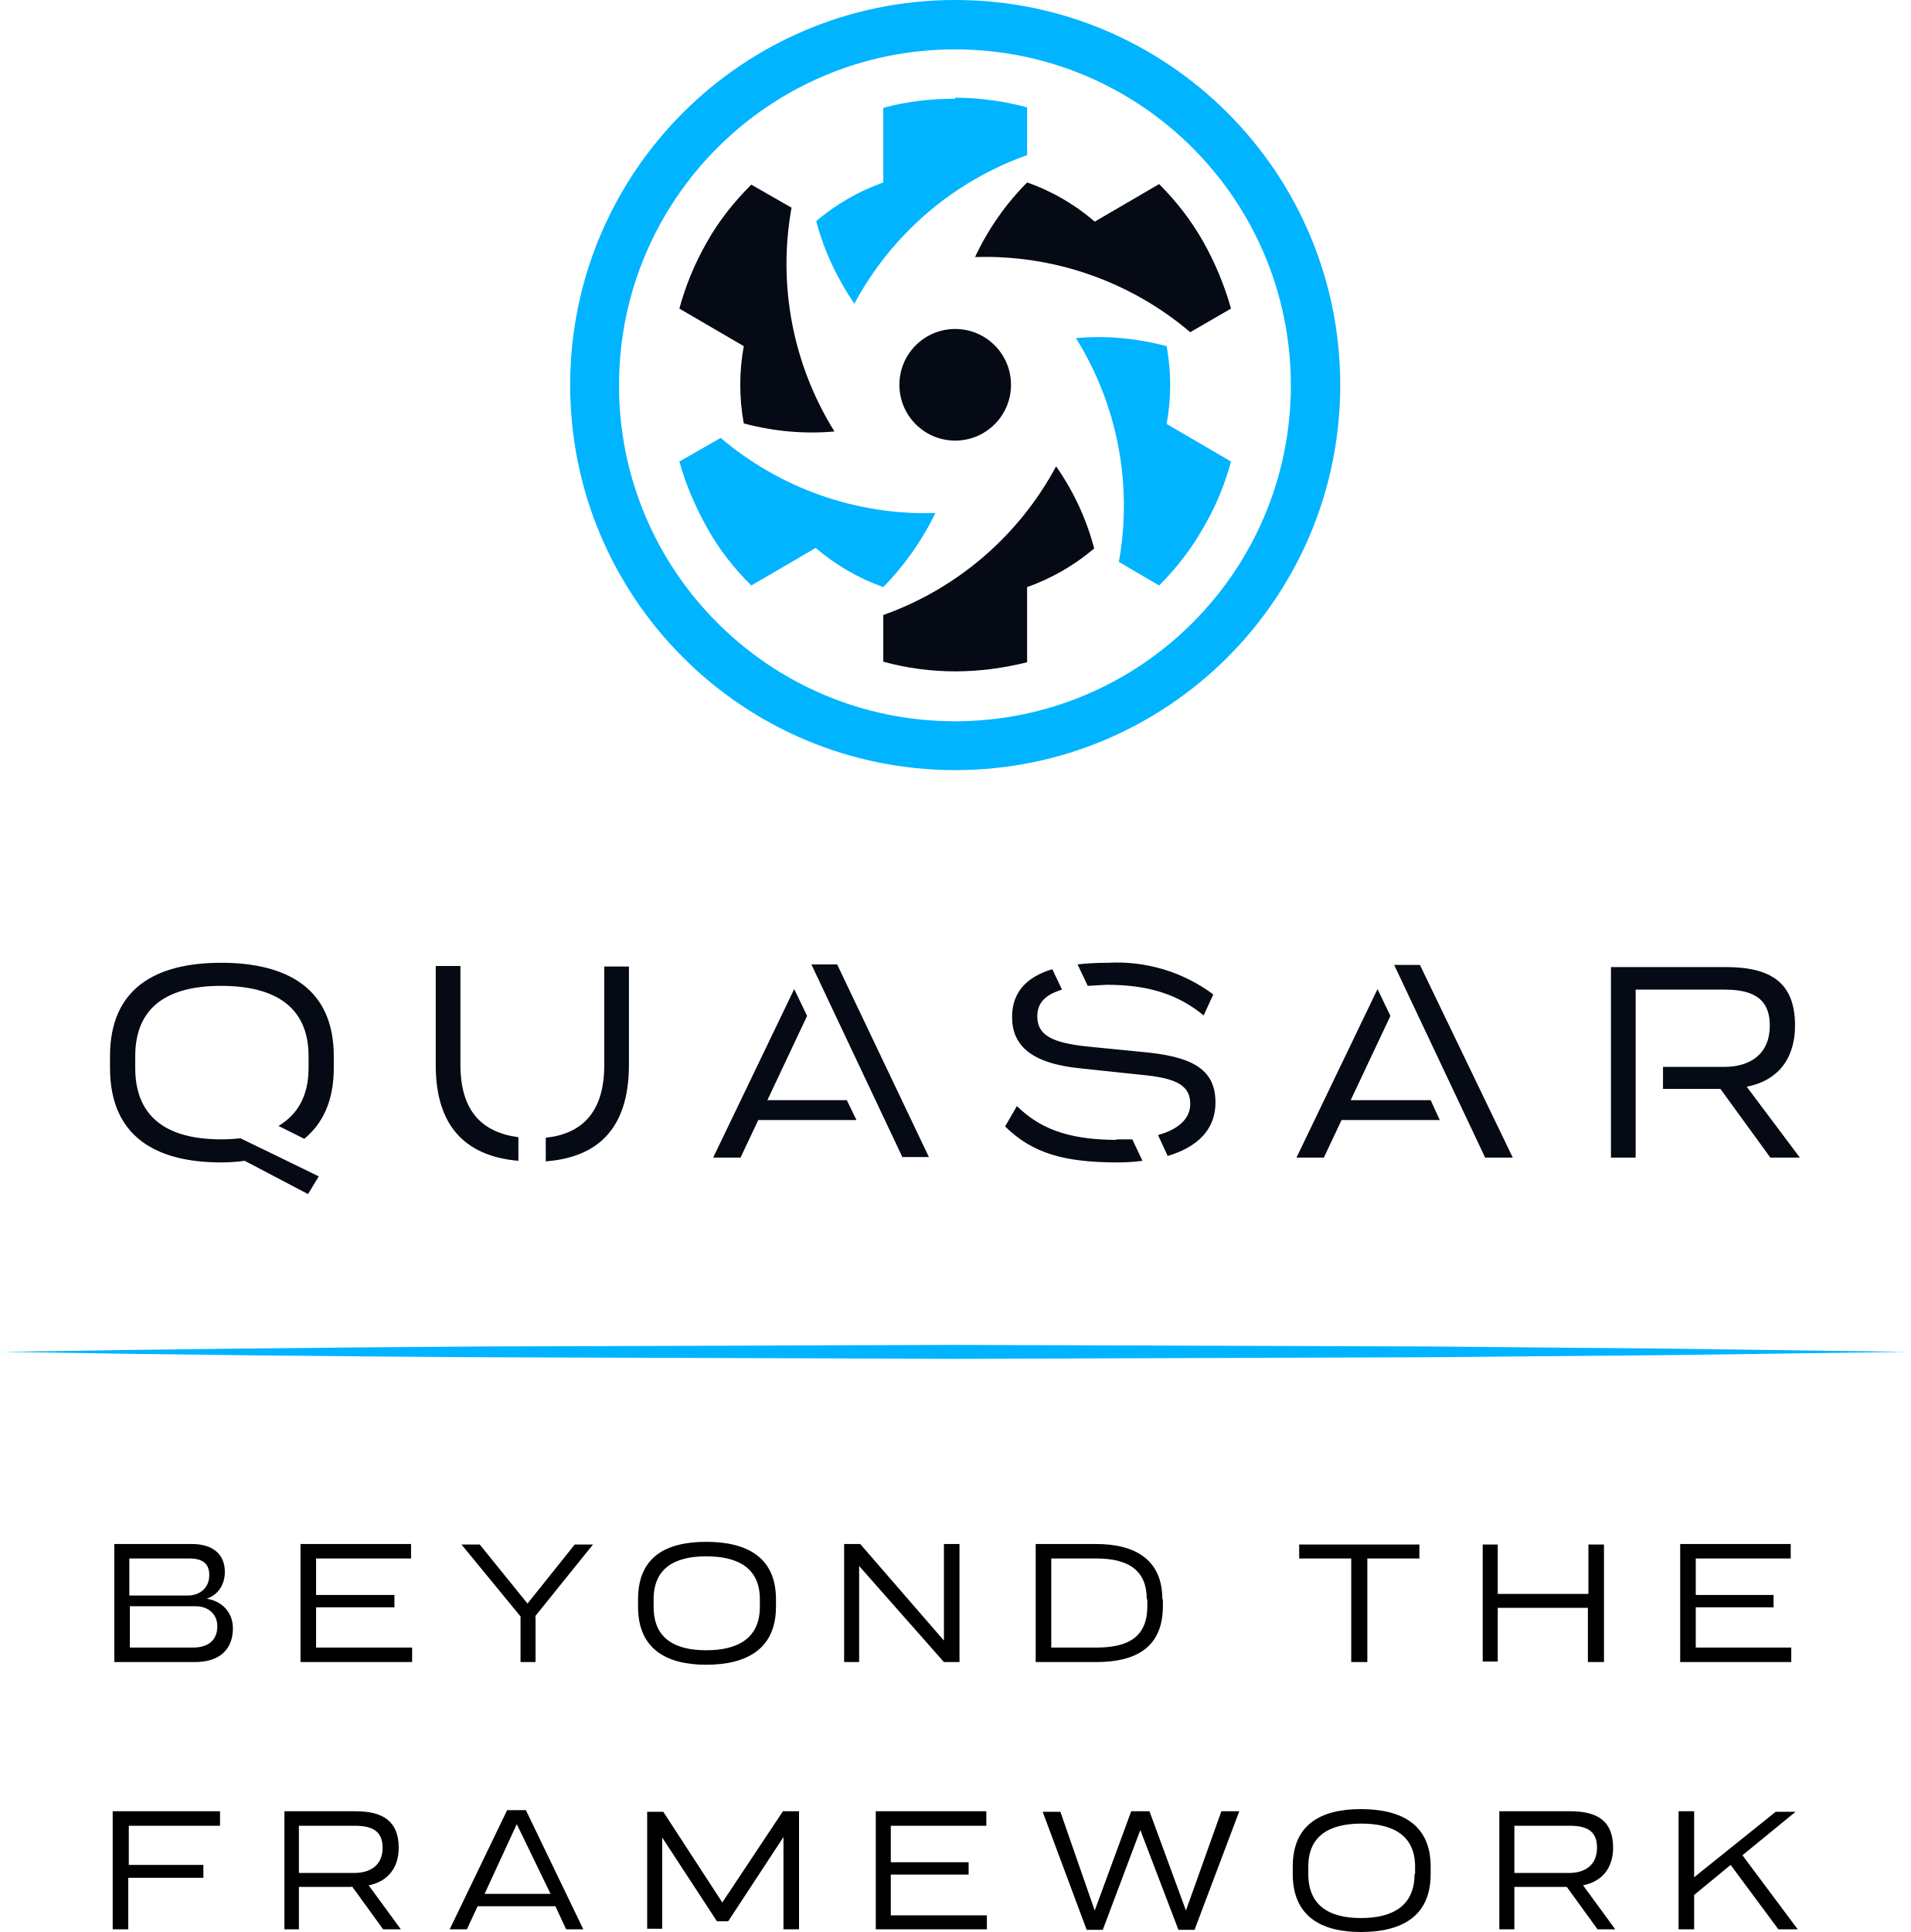
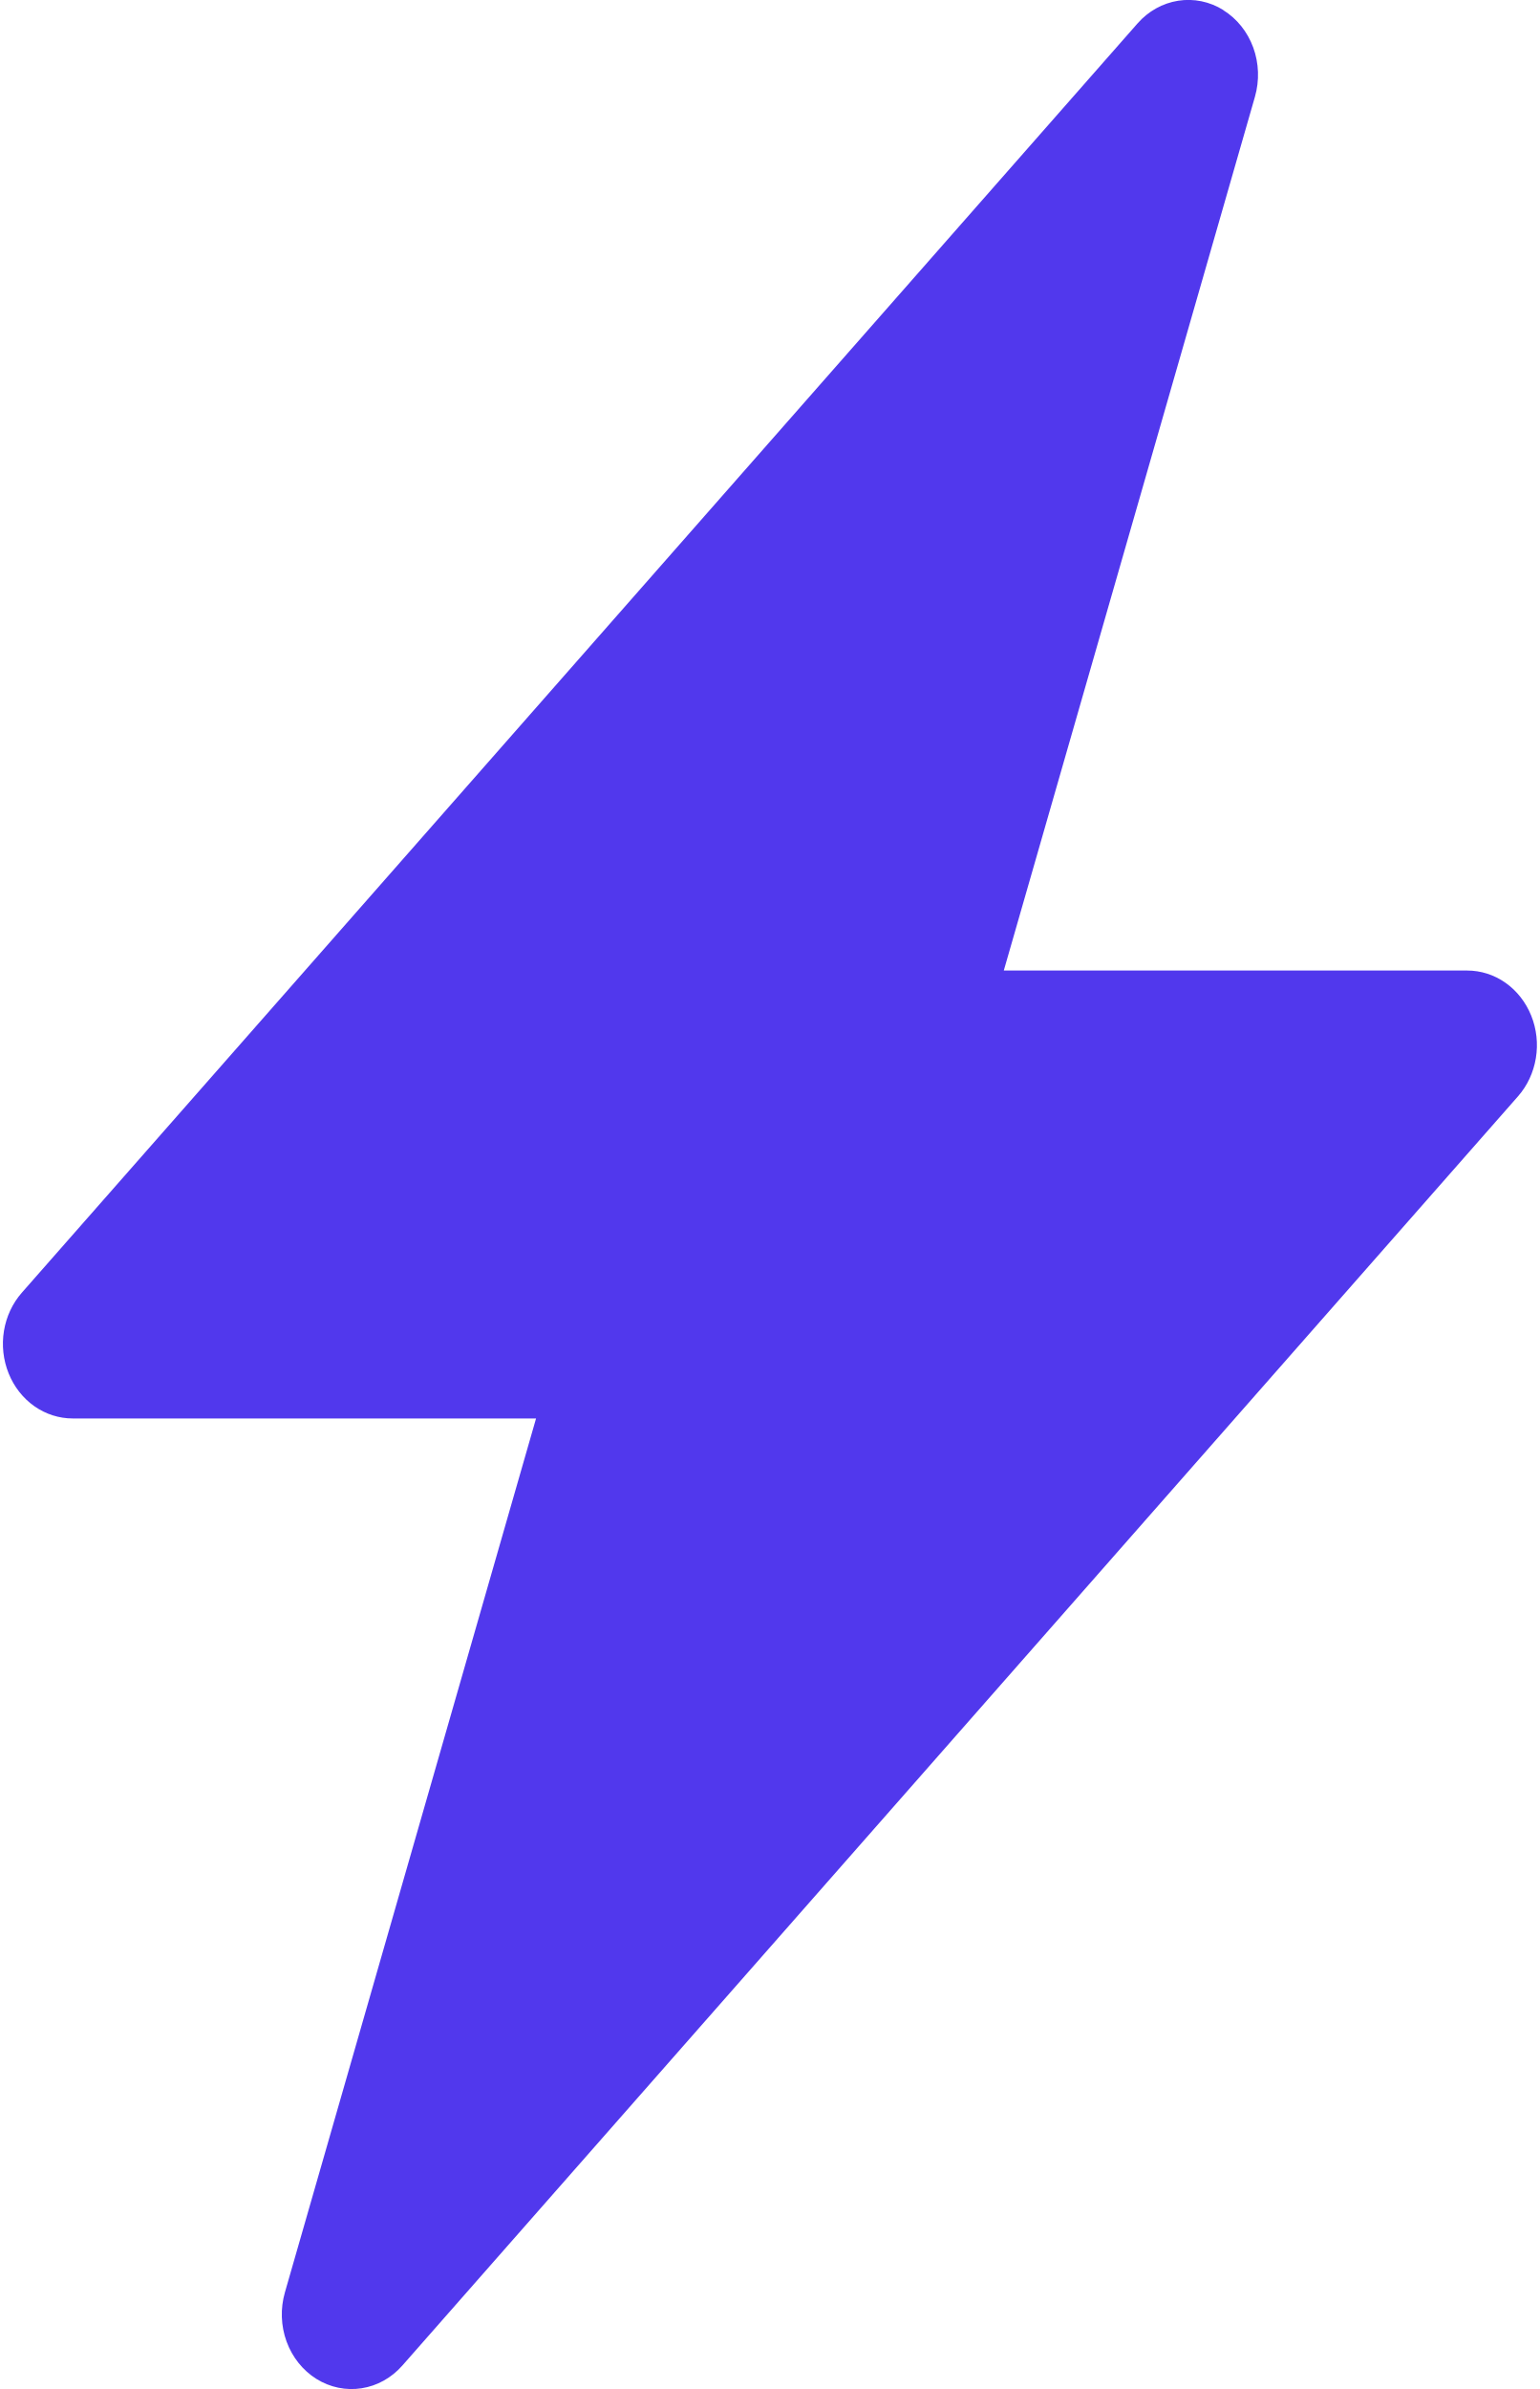
- <svg xmlns="http://www.w3.org/2000/svg" viewBox="0 0 356 360">
-   <path d="M43.4 303.4c0 3.8-2.3 6.3-7.1 6.3h-15v-22h14.4c4.3 0 6.2 2.2 6.2 5.2 0 2.6-1.5 4.4-3.4 5 2.8.4 4.9 2.5 4.9 5.5zm-8-13H24.1v6.9H35c2.1 0 4-1.3 4-3.8 0-2.2-1.3-3.1-3.7-3.1zm5.1 12.6c0-2.3-1.8-3.7-4-3.7H24.2v7.7h11.7c3.4 0 4.6-1.8 4.6-4zm36.3 4v2.7H56v-22h20.6v2.7H58.9v6.8h14.6v2.3H58.9v7.5h17.9zm23-5.8v8.5H97v-8.5l-11-13.4h3.4l8.9 11 8.8-11h3.4l-10.8 13.4zm19.1-1.8V298c0-7.9 5.2-10.7 12.7-10.7 7.5 0 13 2.8 13 10.7v1.4c0 7.9-5.5 10.8-13 10.8s-12.7-3-12.7-10.8zm22.7 0V298c0-5.7-3.9-8-10-8-6 0-9.8 2.3-9.8 8v1.4c0 5.8 3.8 8.1 9.8 8.1 6 0 10-2.3 10-8.1zm37.2-11.6v21.9h-2.9l-15.8-17.9v17.9h-2.8v-22h3l15.6 18v-18h2.9zm37.9 10.2v1.3c0 7.8-5.2 10.4-12.4 10.4H193v-22h11.2c7.2 0 12.4 2.8 12.4 10.3zm-3 0c0-5.3-3.3-7.6-9.4-7.6h-8.4V307h8.4c6 0 9.5-2 9.5-7.7V298zm50.8-7.6h-9.7v19.3h-3v-19.3h-9.7v-2.6h22.4v2.6zm34.4-2.6v21.9h-3v-10.1h-16.8v10h-2.8v-21.8h2.8v9.2H296v-9.2h2.9zm34.9 19.2v2.7h-20.7v-22h20.6v2.7H316v6.8h14.5v2.3H316v7.5h17.8zM24 340.2v7.3h13.9v2.4h-14v9.6H21v-22h20v2.7H24zm41.5 11.4h-9.8v7.9H53v-22h13.3c5.1 0 8 1.9 8 6.8 0 3.7-2 6.3-5.6 7l6 8.2h-3.3l-5.8-8zm-9.8-2.6H66c3.1 0 5.3-1.5 5.3-4.7 0-3.3-2.2-4.1-5.3-4.1H55.7v8.8zm47.9 6.2H89l-2 4.3h-3.2l10.7-22.2H98l10.7 22.2h-3.2l-2-4.3zm-1-2.3l-6.3-13-6 13h12.2zm46.3-15.3v21.9H146v-17.2L135.7 358h-2.1l-10.2-15.6v17h-2.8v-21.8h3l11 16.9 11.3-17h3zm35 19.3v2.6h-20.7v-22h20.6v2.7H166v6.8h14.5v2.3H166v7.6h17.8zm47-19.3l-8.3 22h-3l-7.1-18.6-7 18.6h-3l-8.2-22h3.3L204 356l6.8-18.5h3.4L221 356l6.6-18.5h3.3zm10 11.6v-1.4c0-7.8 5.2-10.7 12.7-10.7 7.6 0 13 2.9 13 10.7v1.4c0 7.9-5.4 10.8-13 10.8-7.5 0-12.7-3-12.7-10.8zm22.8 0v-1.4c0-5.7-4-8-10-8s-9.9 2.3-9.9 8v1.4c0 5.8 3.8 8.2 9.8 8.2 6.1 0 10-2.4 10-8.2zm28.3 2.4h-9.8v7.9h-2.8v-22h13.2c5.2 0 8 1.9 8 6.8 0 3.7-2 6.3-5.6 7l6 8.2h-3.3l-5.8-8zm-9.8-2.6h10.2c3 0 5.2-1.5 5.2-4.7 0-3.3-2.1-4.1-5.2-4.1h-10.2v8.8zm40.3-1.5l-6.8 5.6v6.4h-2.9v-22h2.9v12.3l15.2-12.2h3.7l-9.9 8.1 10.3 13.8h-3.6l-8.9-12z" />
-   <path fill="#050A14" d="M188.4 71.7a10.4 10.4 0 01-20.8 0 10.4 10.4 0 1120.8 0zM224.2 45c-2.2-3.9-5-7.5-8.2-10.7l-12 7c-3.7-3.2-8-5.7-12.6-7.3a49.4 49.4 0 00-9.7 13.9 59 59 0 0140.1 14l7.6-4.4a57 57 0 00-5.2-12.5zM178 125.1c4.5 0 9-.6 13.4-1.7v-14a40 40 0 0012.5-7.2 47.7 47.7 0 00-7.1-15.3 59 59 0 01-32.2 27.7v8.7c4.4 1.2 8.9 1.8 13.4 1.8zM131.8 45c-2.3 4-4 8.1-5.2 12.5l12 7a40 40 0 000 14.4c5.7 1.5 11.3 2 16.9 1.5a59 59 0 01-8-41.7l-7.5-4.3c-3.2 3.2-6 6.7-8.2 10.6z" />
-   <path fill="#00B4FF" d="M224.2 98.4c2.3-3.9 4-8 5.2-12.4l-12-7a40 40 0 000-14.5c-5.7-1.5-11.3-2-16.9-1.5a59 59 0 018 41.7l7.5 4.4c3.2-3.2 6-6.8 8.2-10.7zm-92.4 0c2.2 4 5 7.5 8.2 10.7l12-7a40 40 0 0012.6 7.3c4-4.1 7.3-8.8 9.7-13.8a59 59 0 01-40-14l-7.7 4.4c1.2 4.3 3 8.5 5.2 12.4zm46.2-80c-4.5 0-9 .5-13.4 1.7V34a40 40 0 00-12.5 7.2c1.5 5.7 4 10.8 7.1 15.4a59 59 0 0132.2-27.7V20a53.3 53.3 0 00-13.4-1.8z" />
-   <path fill="#00B4FF" d="M178 9.2a62.6 62.6 0 11-.1 125.2A62.6 62.6 0 01178 9.2m0-9.2a71.7 71.7 0 100 143.5A71.7 71.7 0 00178 0z" />
-   <path fill="#050A14" d="M96.6 212v4.3c-9.2-.8-15.4-5.8-15.4-17.8V180h4.6v18.4c0 8.6 4 12.6 10.8 13.5zm16-31.9v18.4c0 8.9-4.3 12.8-10.9 13.5v4.4c9.2-.7 15.5-5.6 15.5-18v-18.3h-4.7zM62.2 199v-2.2c0-12.7-8.8-17.4-21-17.4-12.1 0-20.7 4.7-20.7 17.4v2.2c0 12.8 8.6 17.6 20.7 17.6 1.5 0 3-.1 4.4-.3l11.8 6.2 2-3.3-8.2-4-6.4-3.1a32 32 0 01-3.6.2c-9.8 0-16-3.9-16-13.3v-2.2c0-9.3 6.2-13.1 16-13.1 9.9 0 16.3 3.8 16.3 13.1v2.2c0 5.3-2.1 8.7-5.6 10.8l4.8 2.4c3.4-2.8 5.5-7 5.5-13.2zM168 215.6h5.1L156 179.7h-4.8l17 36zM143 205l7.4-15.7-2.4-5-15.1 31.4h5.1l3.3-7h18.3l-1.8-3.7H143zm133.7 10.7h5.2l-17.3-35.9h-4.8l17 36zm-25-10.7l7.4-15.7-2.4-5-15.1 31.4h5.1l3.3-7h18.3l-1.7-3.7h-14.8zm73.8-2.5c6-1.2 9-5.4 9-11.4 0-8-4.5-10.9-12.9-10.9h-21.4v35.5h4.6v-31.3h16.5c5 0 8.5 1.4 8.5 6.7 0 5.2-3.5 7.7-8.5 7.7h-11.4v4.1h10.7l9.3 12.8h5.5l-9.9-13.2zm-117.4 9.9c-9.7 0-14.7-2.5-18.6-6.3l-2.2 3.8c5.1 5 11 6.7 21 6.7 1.6 0 3.1-.1 4.6-.3l-1.9-4h-3zm18.4-7c0-6.4-4.7-8.6-13.8-9.4l-10.1-1c-6.7-.7-9.3-2.2-9.3-5.6 0-2.5 1.4-4 4.6-5l-1.8-3.8c-4.7 1.4-7.5 4.2-7.5 8.9 0 5.2 3.4 8.7 13 9.6l11.3 1.2c6.4.6 8.9 2 8.9 5.4 0 2.7-2.1 4.7-6 5.8l1.8 3.9c5.3-1.6 8.9-4.7 8.9-10zm-20.3-21.9c7.9 0 13.3 1.8 18.1 5.7l1.8-3.9a30 30 0 00-19.6-5.9c-2 0-4 .1-5.7.3l1.9 4 3.5-.2z" />
-   <path fill="#00B4FF" d="M.5 251.9c29.6-.5 59.2-.8 88.8-1l88.7-.3 88.7.3 44.4.4 44.4.6-44.4.6-44.4.4-88.7.3-88.7-.3a7981 7981 0 01-88.8-1z" />
-   <path fill="none" d="M-565.2 324H-252v15.8h-313.2z" />
+ <svg xmlns="http://www.w3.org/2000/svg" width="49" height="76" viewBox="0 0 49 76" fill="none">
+   <path d="M38.926 0.323C39.361 0.592 39.697 1.012 39.88 1.512C40.062 2.012 40.081 2.564 39.934 3.078L31.942 30.875H46.687C47.121 30.875 47.545 31.01 47.907 31.265C48.269 31.52 48.553 31.883 48.725 32.309C48.897 32.734 48.949 33.205 48.873 33.662C48.798 34.118 48.6 34.542 48.303 34.879L12.803 75.254C12.459 75.645 12.002 75.9 11.506 75.977C11.01 76.055 10.504 75.95 10.07 75.68C9.637 75.41 9.302 74.991 9.119 74.491C8.937 73.991 8.918 73.44 9.066 72.927L17.058 45.125H2.312C1.879 45.125 1.455 44.989 1.093 44.735C0.731 44.48 0.446 44.117 0.275 43.691C0.103 43.266 0.051 42.795 0.126 42.338C0.201 41.882 0.4 41.458 0.697 41.121L36.197 0.746C36.54 0.355 36.997 0.101 37.492 0.023C37.988 -0.055 38.493 0.049 38.926 0.318V0.323Z" fill="#5138ED" />
</svg>
